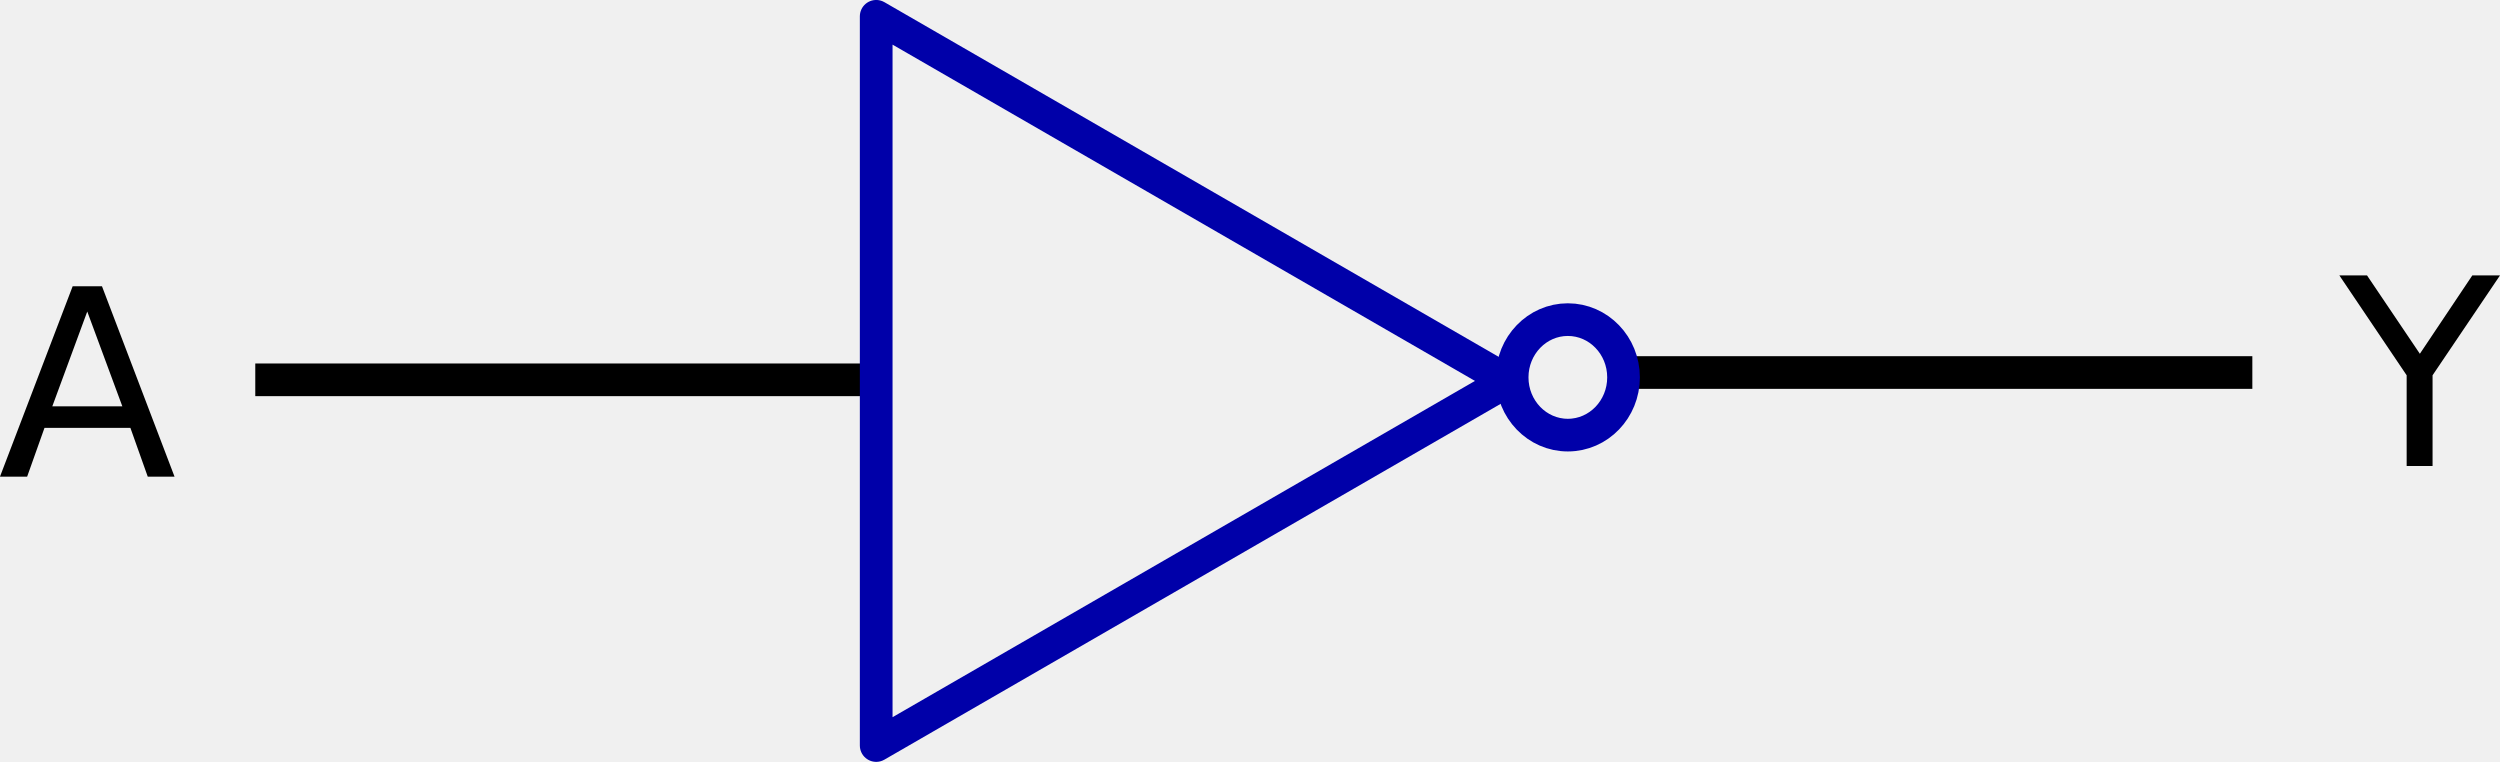
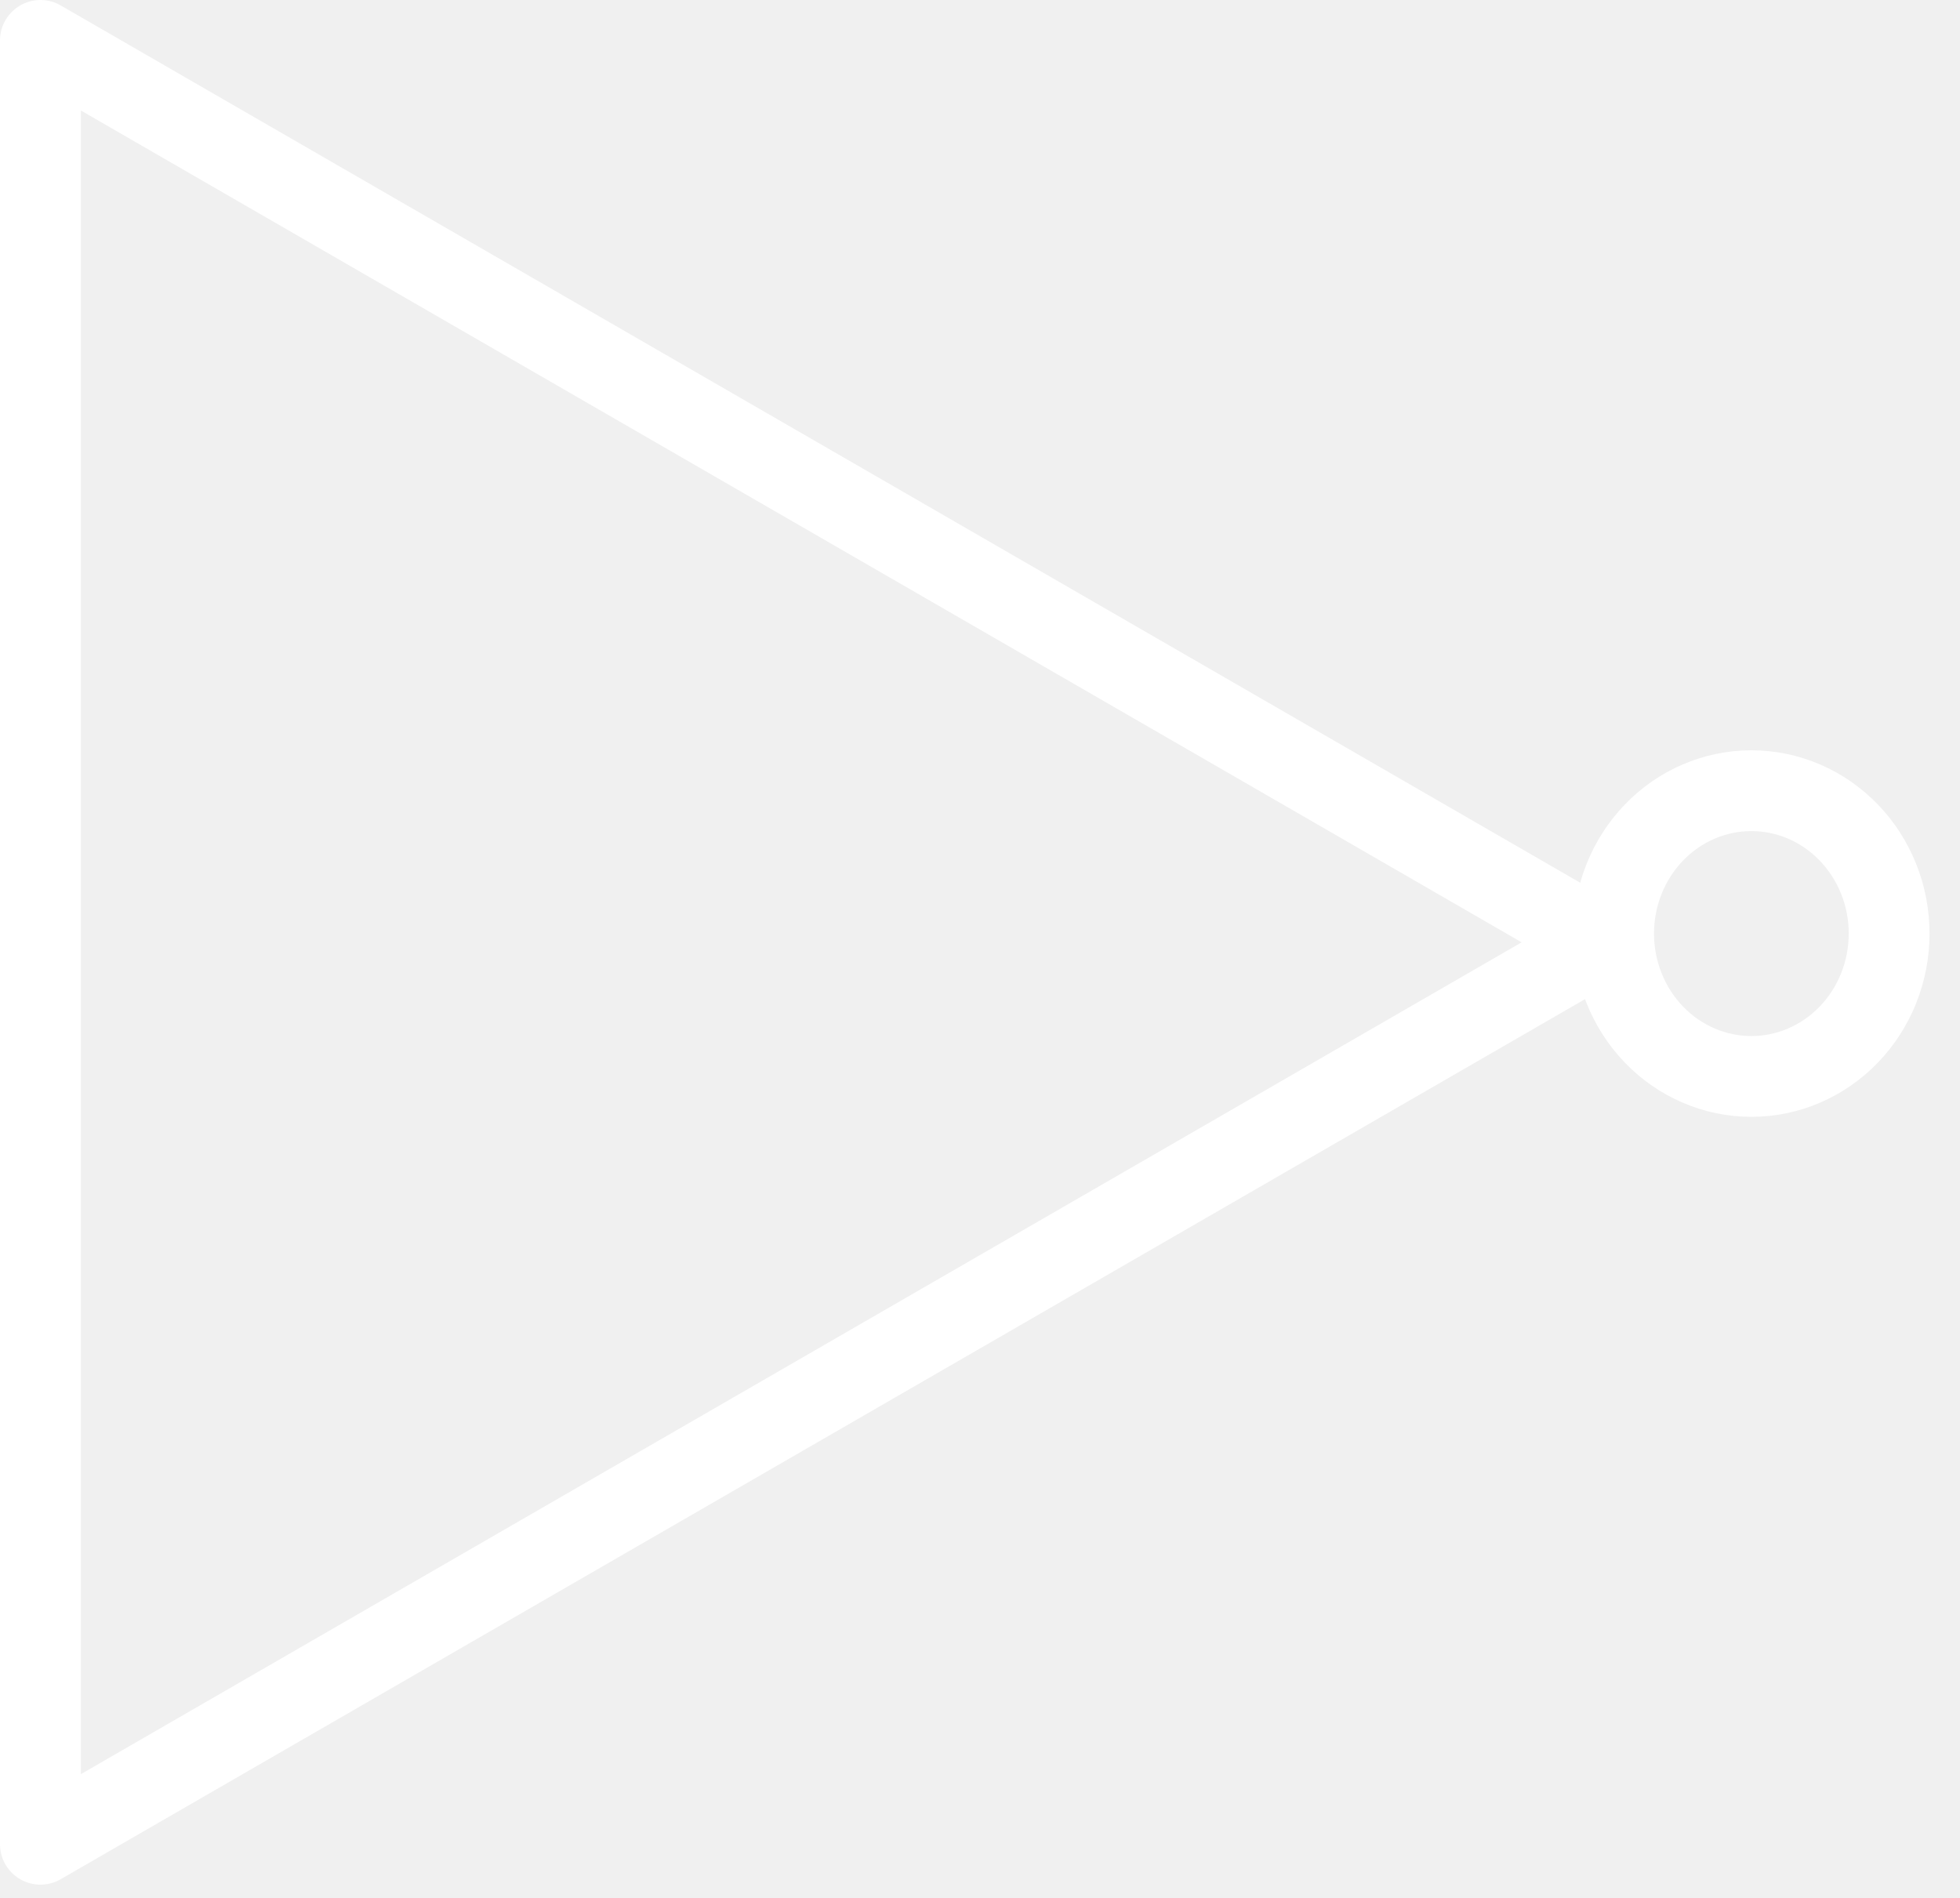
- <svg xmlns="http://www.w3.org/2000/svg" id="svg2" viewBox="0 0 198.78 60.576" version="1.0">
-   <g id="layer1" transform="translate(-436.49 -287.69)">
-     <g id="g9607" transform="translate(84.878 125.23)">
-       <path id="text6818" d="m358.55 187.23l-2.78 7.54h5.57l-2.79-7.54m-1.16-2.01h2.33l5.77 15.14h-2.13l-1.38-3.88h-6.83l-1.38 3.88h-2.16l5.78-15.14" />
-       <path id="path6822" d="m530.7 192.08h-50.09" stroke="#000" stroke-width="2.597px" fill="none" />
-       <path id="text6824" d="m537.62 184.36h2.2l4.2 6.23 4.17-6.23h2.2l-5.36 7.94v7.21h-2.06v-7.21l-5.35-7.94" />
-       <path id="path6828" d="m422 192.66h-50.09" stroke="#000" stroke-width="2.597px" fill="none" />
-       <path id="path6830" stroke-linejoin="round" d="m471.88 190.7l-50.21 28.99v-57.98l50.21 28.99z" transform="translate(-.38991 2.0471)" stroke="#0000a9" stroke-width="2.6" fill="none" />
-       <path id="path6832" stroke-linejoin="round" d="m262.64 439.45a1.705 1.768 0 1 1 -3.41 0 1.705 1.768 0 1 1 3.41 0z" transform="matrix(2.5971 0 0 2.5971 -201.4 -948.83)" stroke="#0000a9" fill="none" />
-     </g>
-   </g>
+ <svg xmlns="http://www.w3.org/2000/svg" width="63" height="61" viewBox="0 0 63 61" fill="none">
+   <path d="M51.51 30.29L1.3 59.28V1.3L51.51 30.29Z" stroke="white" stroke-width="2.6" stroke-linejoin="round" />
+   <path d="M60.722 30.009C60.722 31.226 60.256 32.395 59.425 33.256C58.595 34.117 57.469 34.601 56.294 34.601C55.12 34.601 53.993 34.117 53.163 33.256C52.333 32.395 51.866 31.226 51.866 30.009C51.866 28.791 52.333 27.622 53.163 26.761C53.993 25.9 55.12 25.416 56.294 25.416C57.469 25.416 58.595 25.9 59.425 26.761C60.256 27.622 60.722 28.791 60.722 30.009Z" stroke="white" stroke-width="2.597" stroke-linejoin="round" />
</svg>
